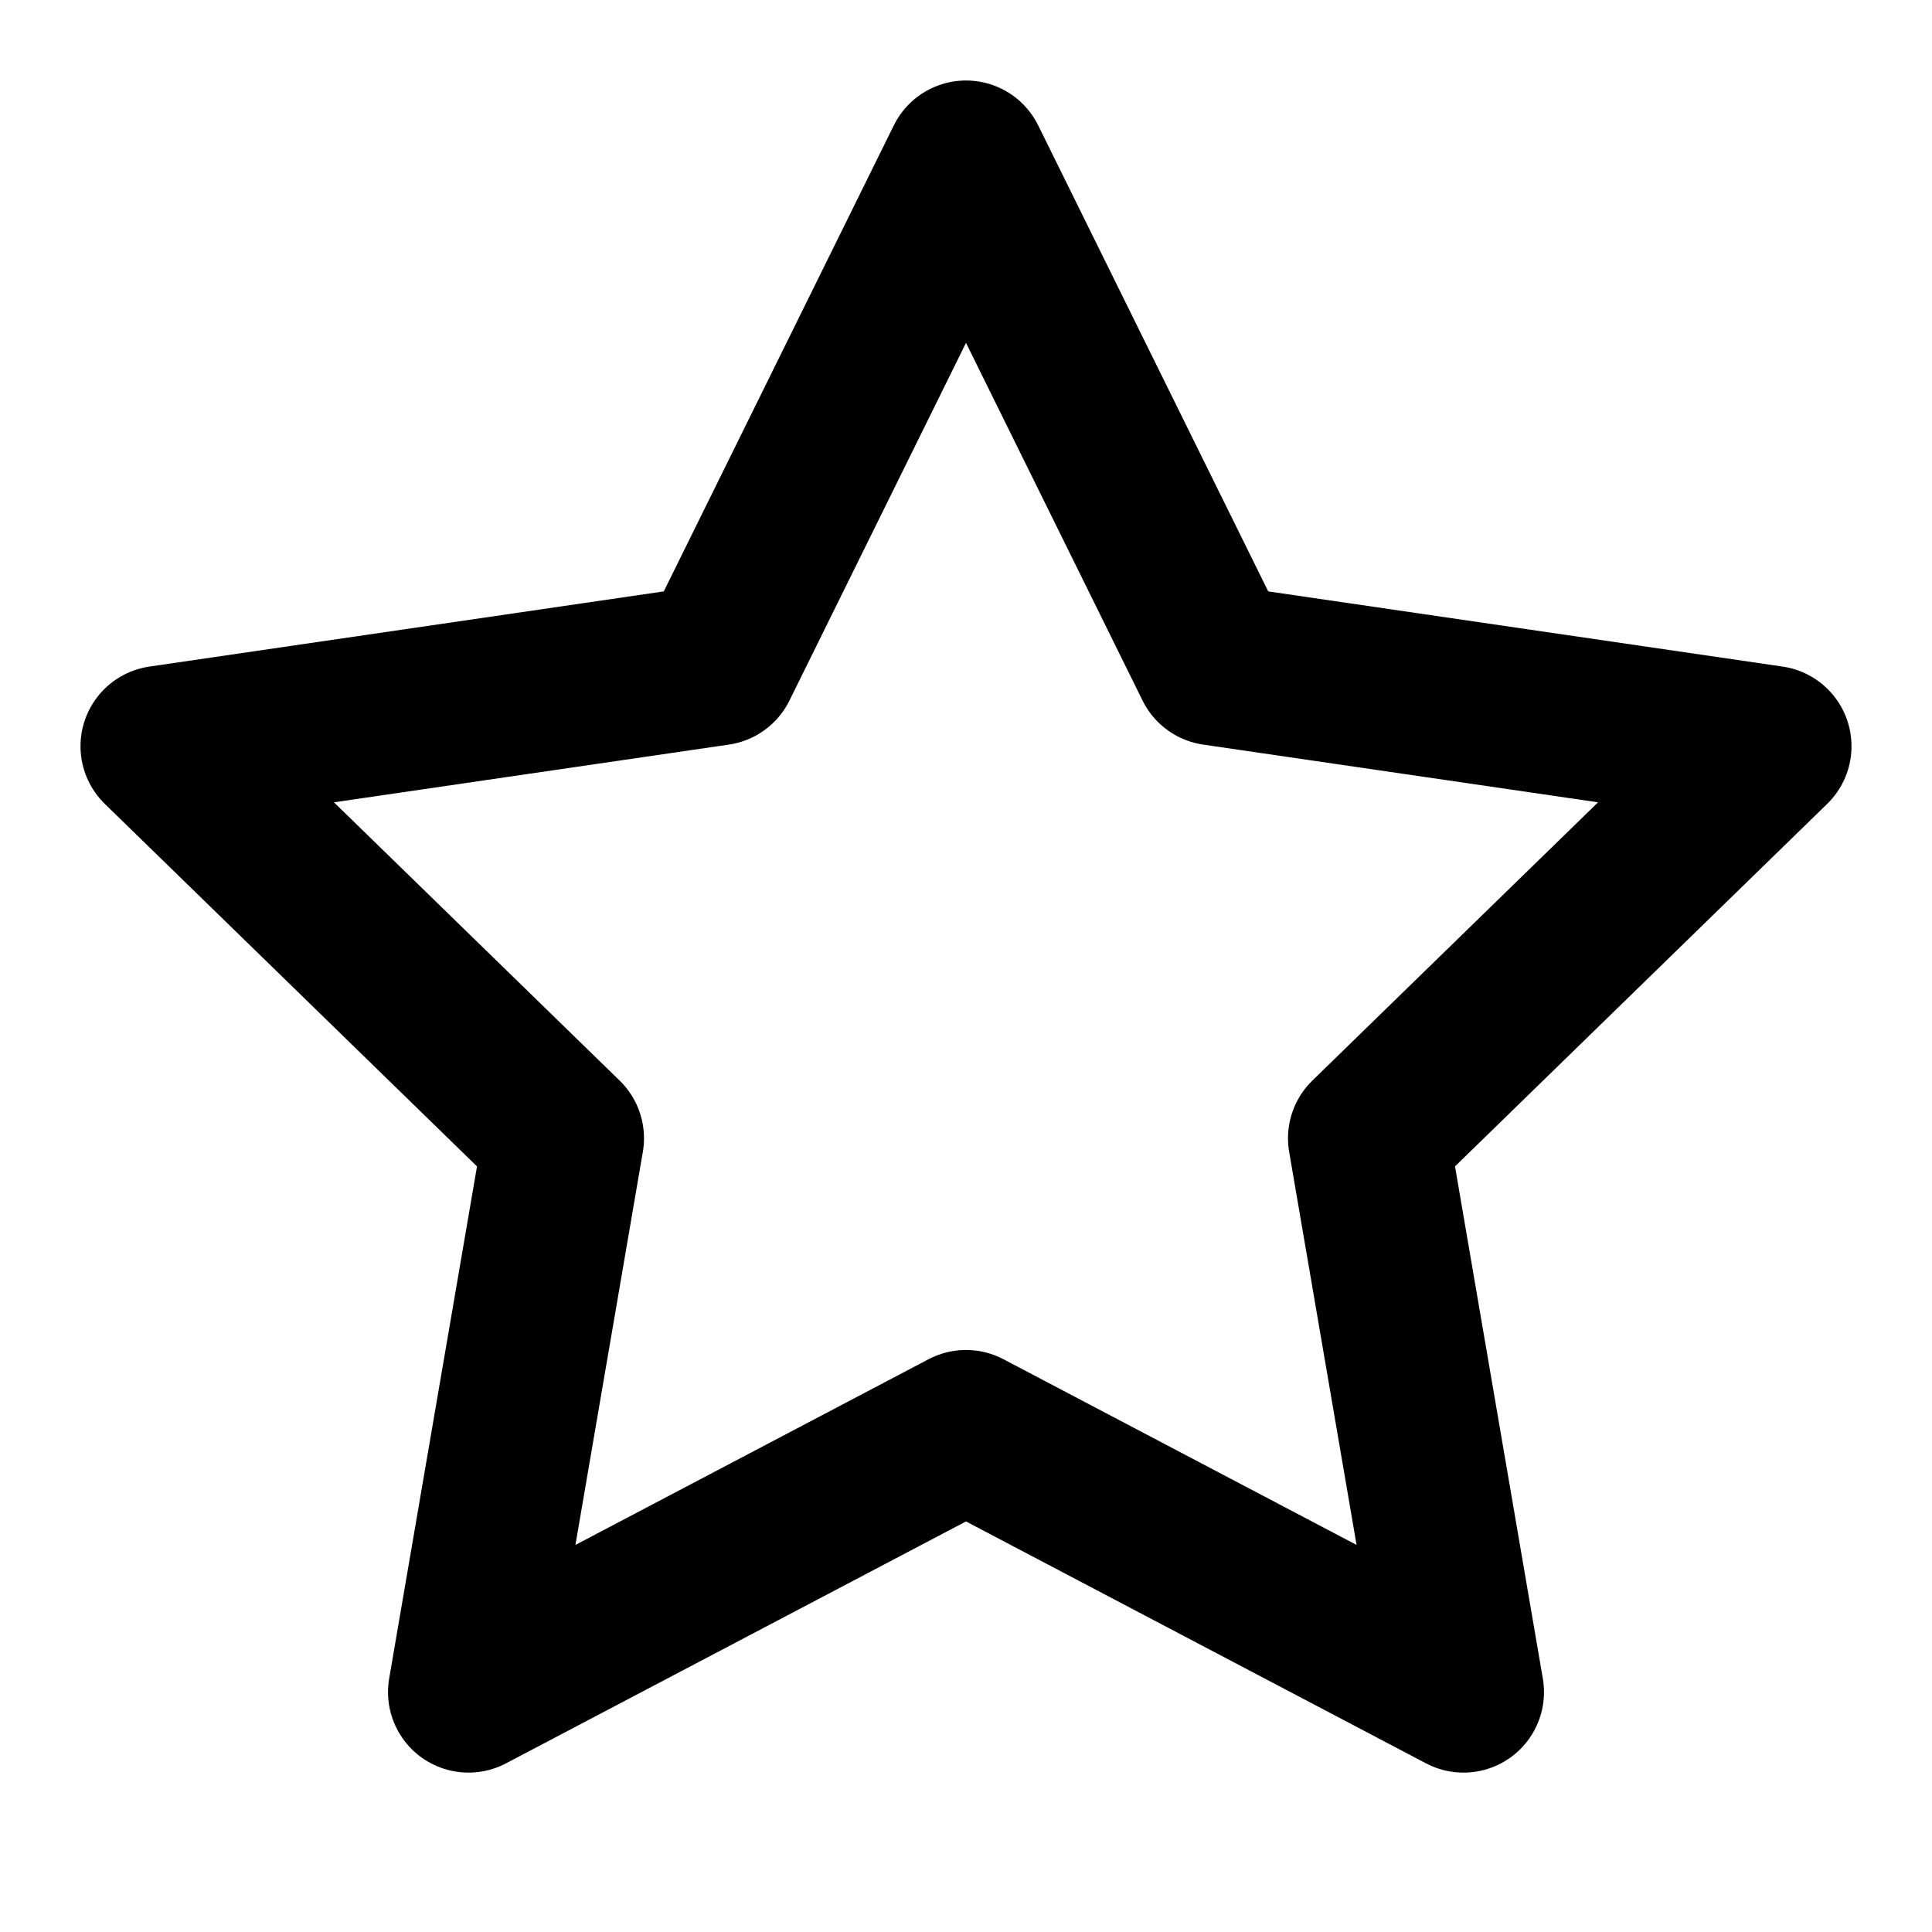
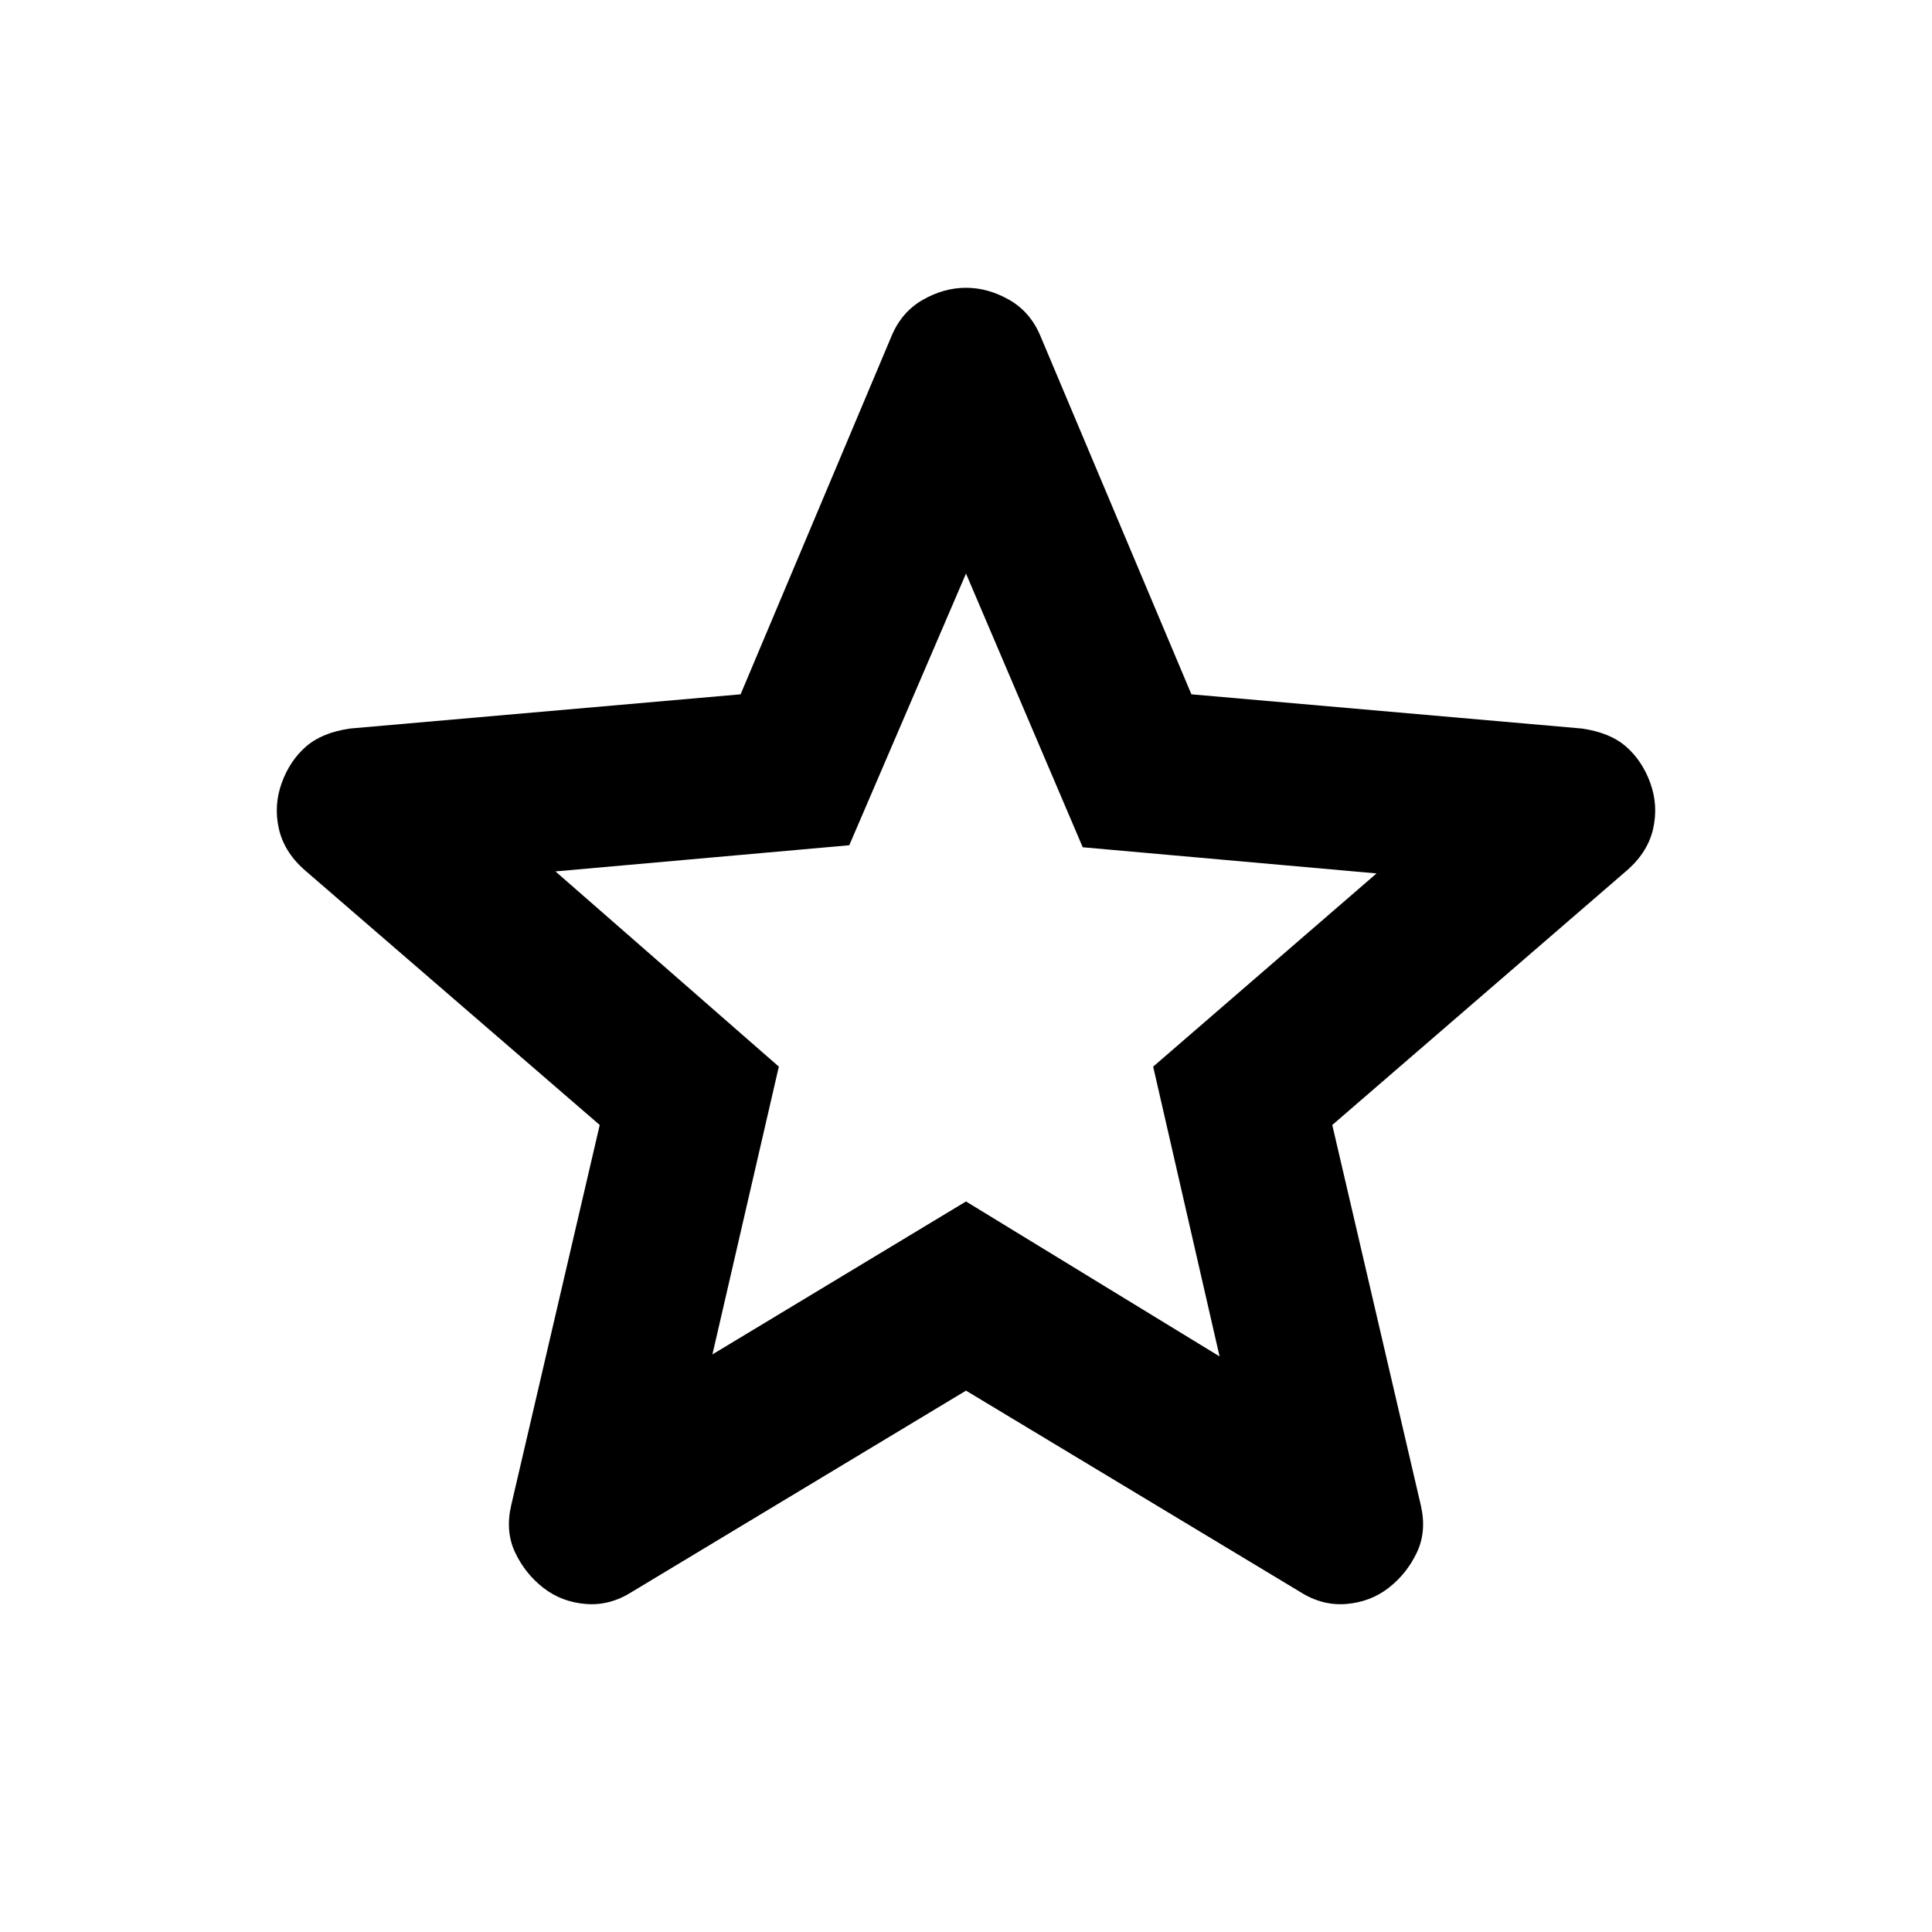
- <svg xmlns="http://www.w3.org/2000/svg" width="24" height="24" viewBox="0 0 24 24" fill="none" stroke="currentColor" stroke-width="2" stroke-linecap="round" stroke-linejoin="round" class="lucide lucide-star">
-   <polygon points="12 2 15.09 8.26 22 9.27 17 14.14 18.18 21.02 12 17.77 5.82 21.02 7 14.14 2 9.27 8.91 8.26 12 2" />
+ <svg xmlns="http://www.w3.org/2000/svg" height="24px" viewBox="0 -960 960 960" width="24px" fill="currentColor">
+   <path d="m354-287 126-76 126 77-33-144 111-96-146-13-58-136-58 135-146 13 111 97-33 143Zm126 18L314-169q-11 7-23 6t-21-8q-9-7-14-17.5t-2-23.5l44-189-147-127q-10-9-12.5-20.5T140-571q4-11 12-18t22-9l194-17 75-178q5-12 15.5-18t21.5-6q11 0 21.5 6t15.5 18l75 178 194 17q14 2 22 9t12 18q4 11 1.5 22.5T809-528L662-401l44 189q3 13-2 23.5T690-171q-9 7-21 8t-23-6L480-269Zm0-201Z" />
</svg>
